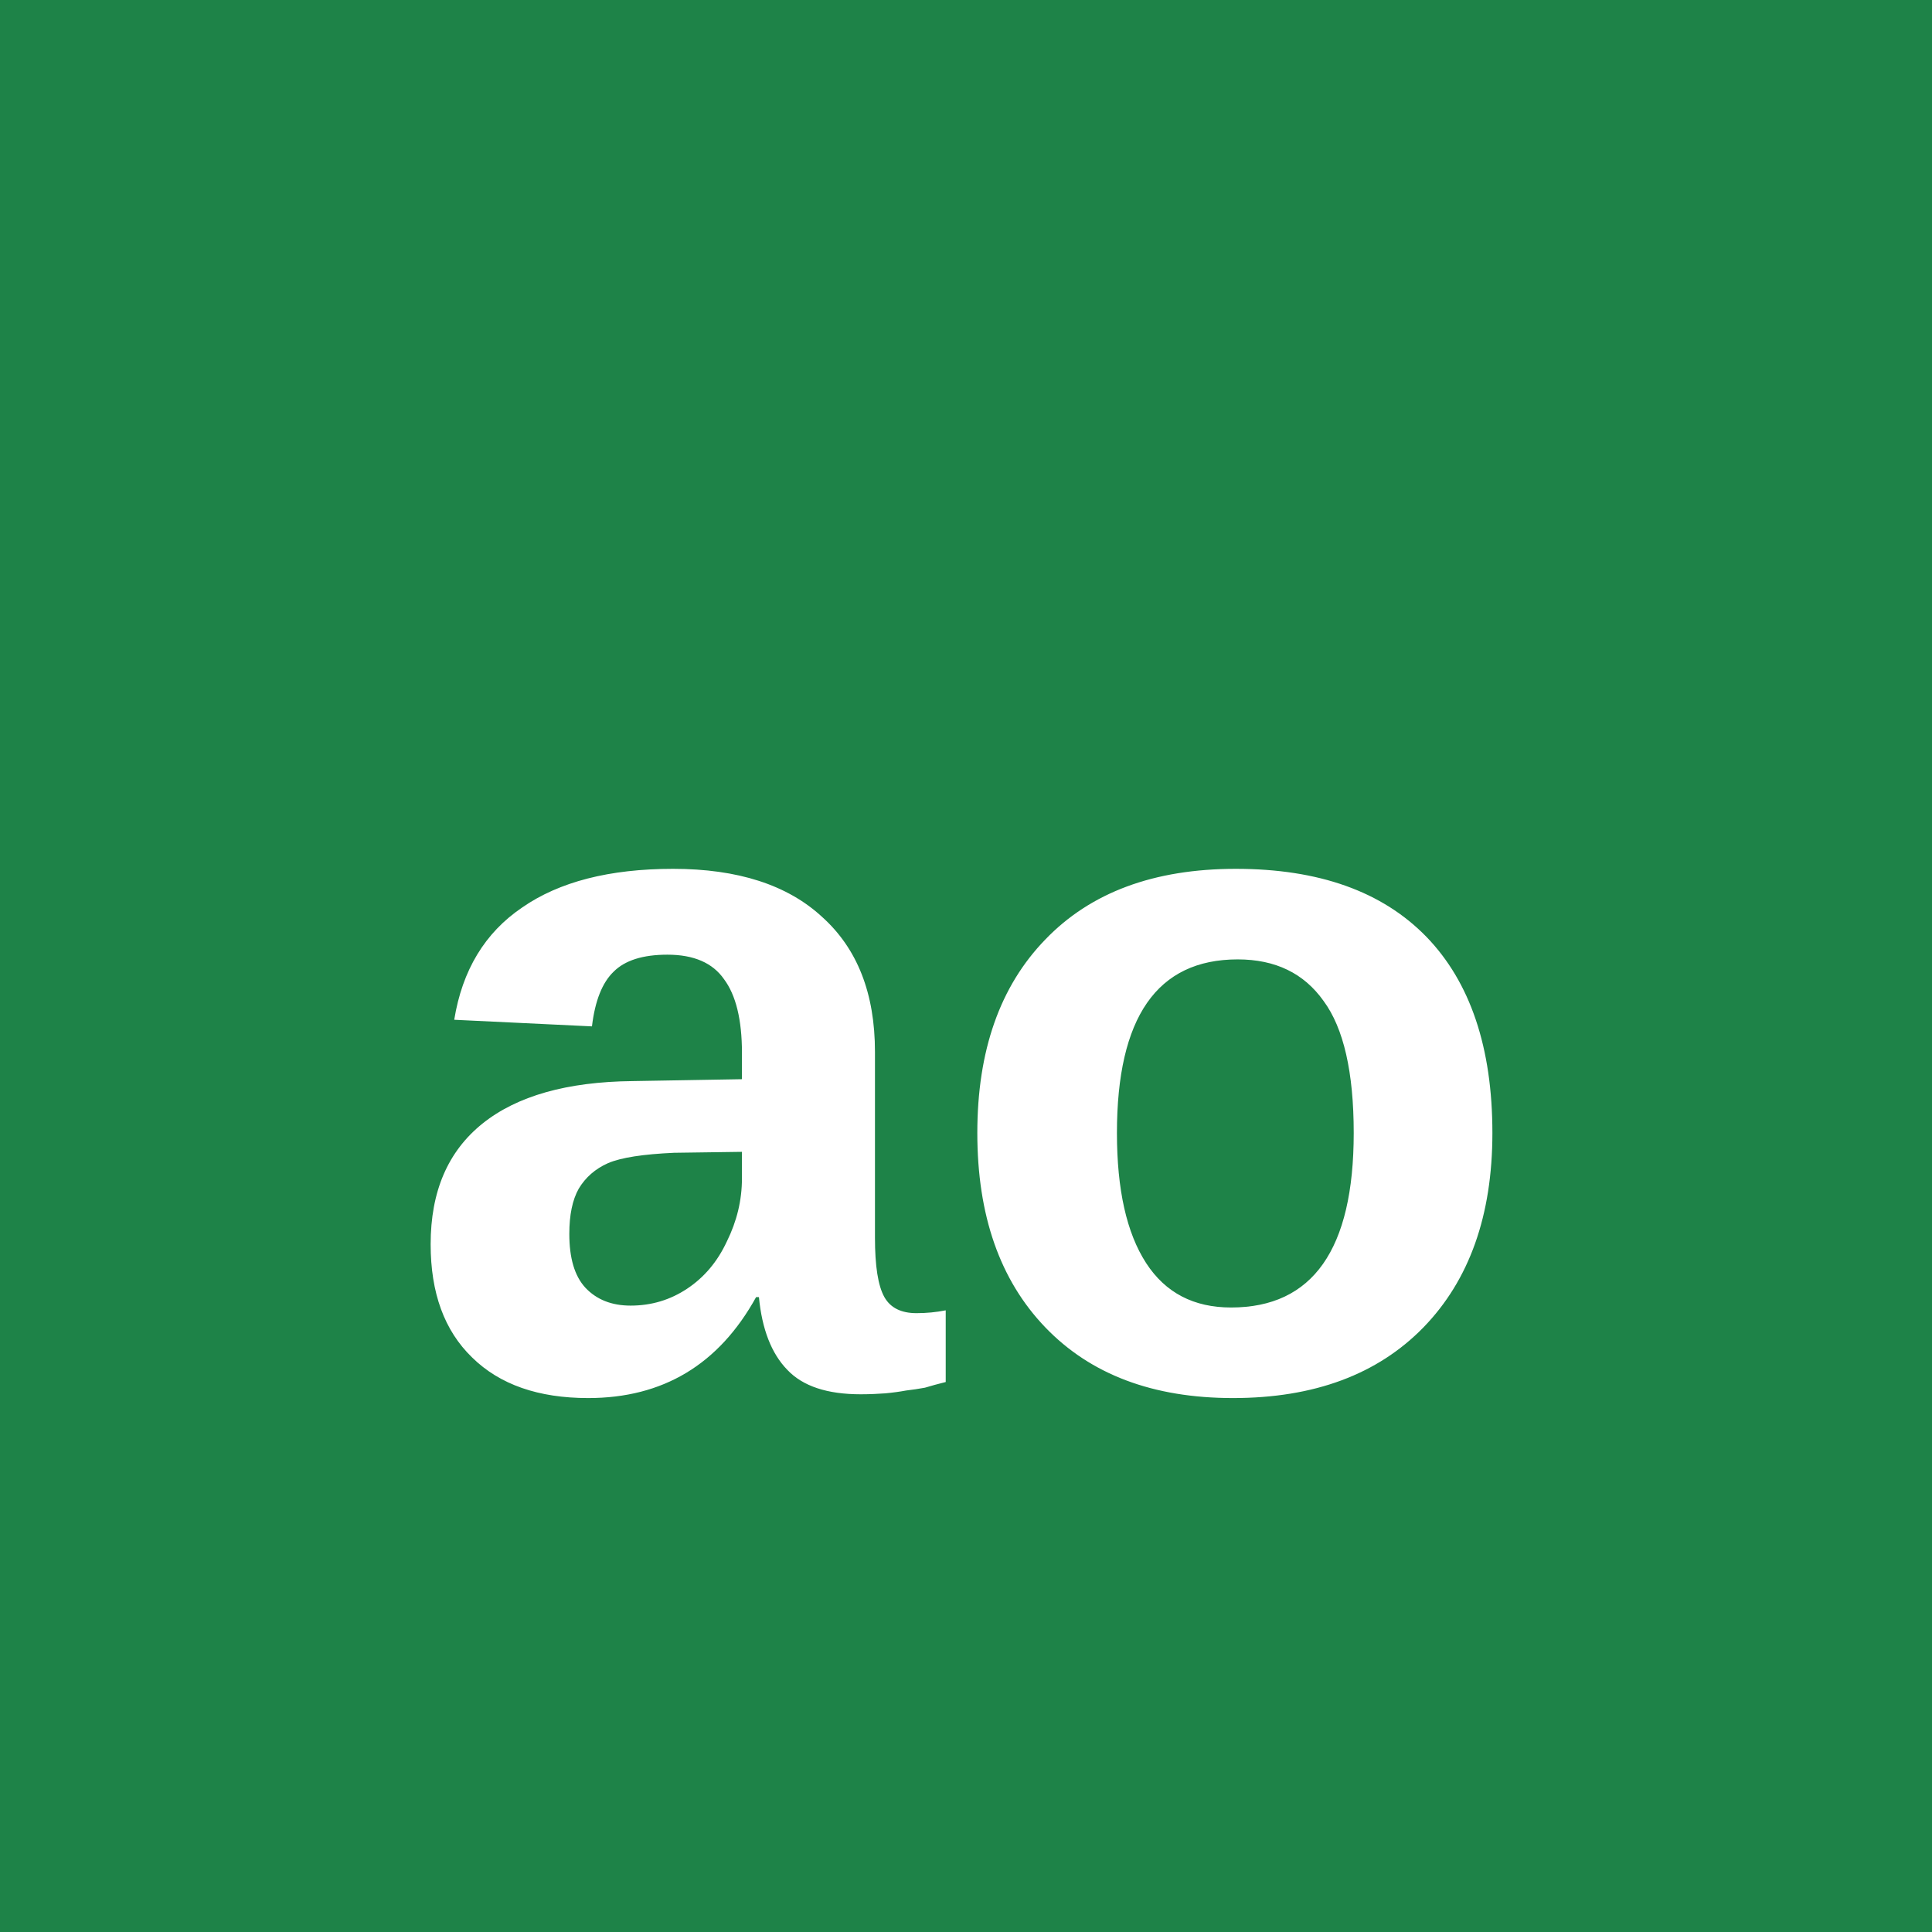
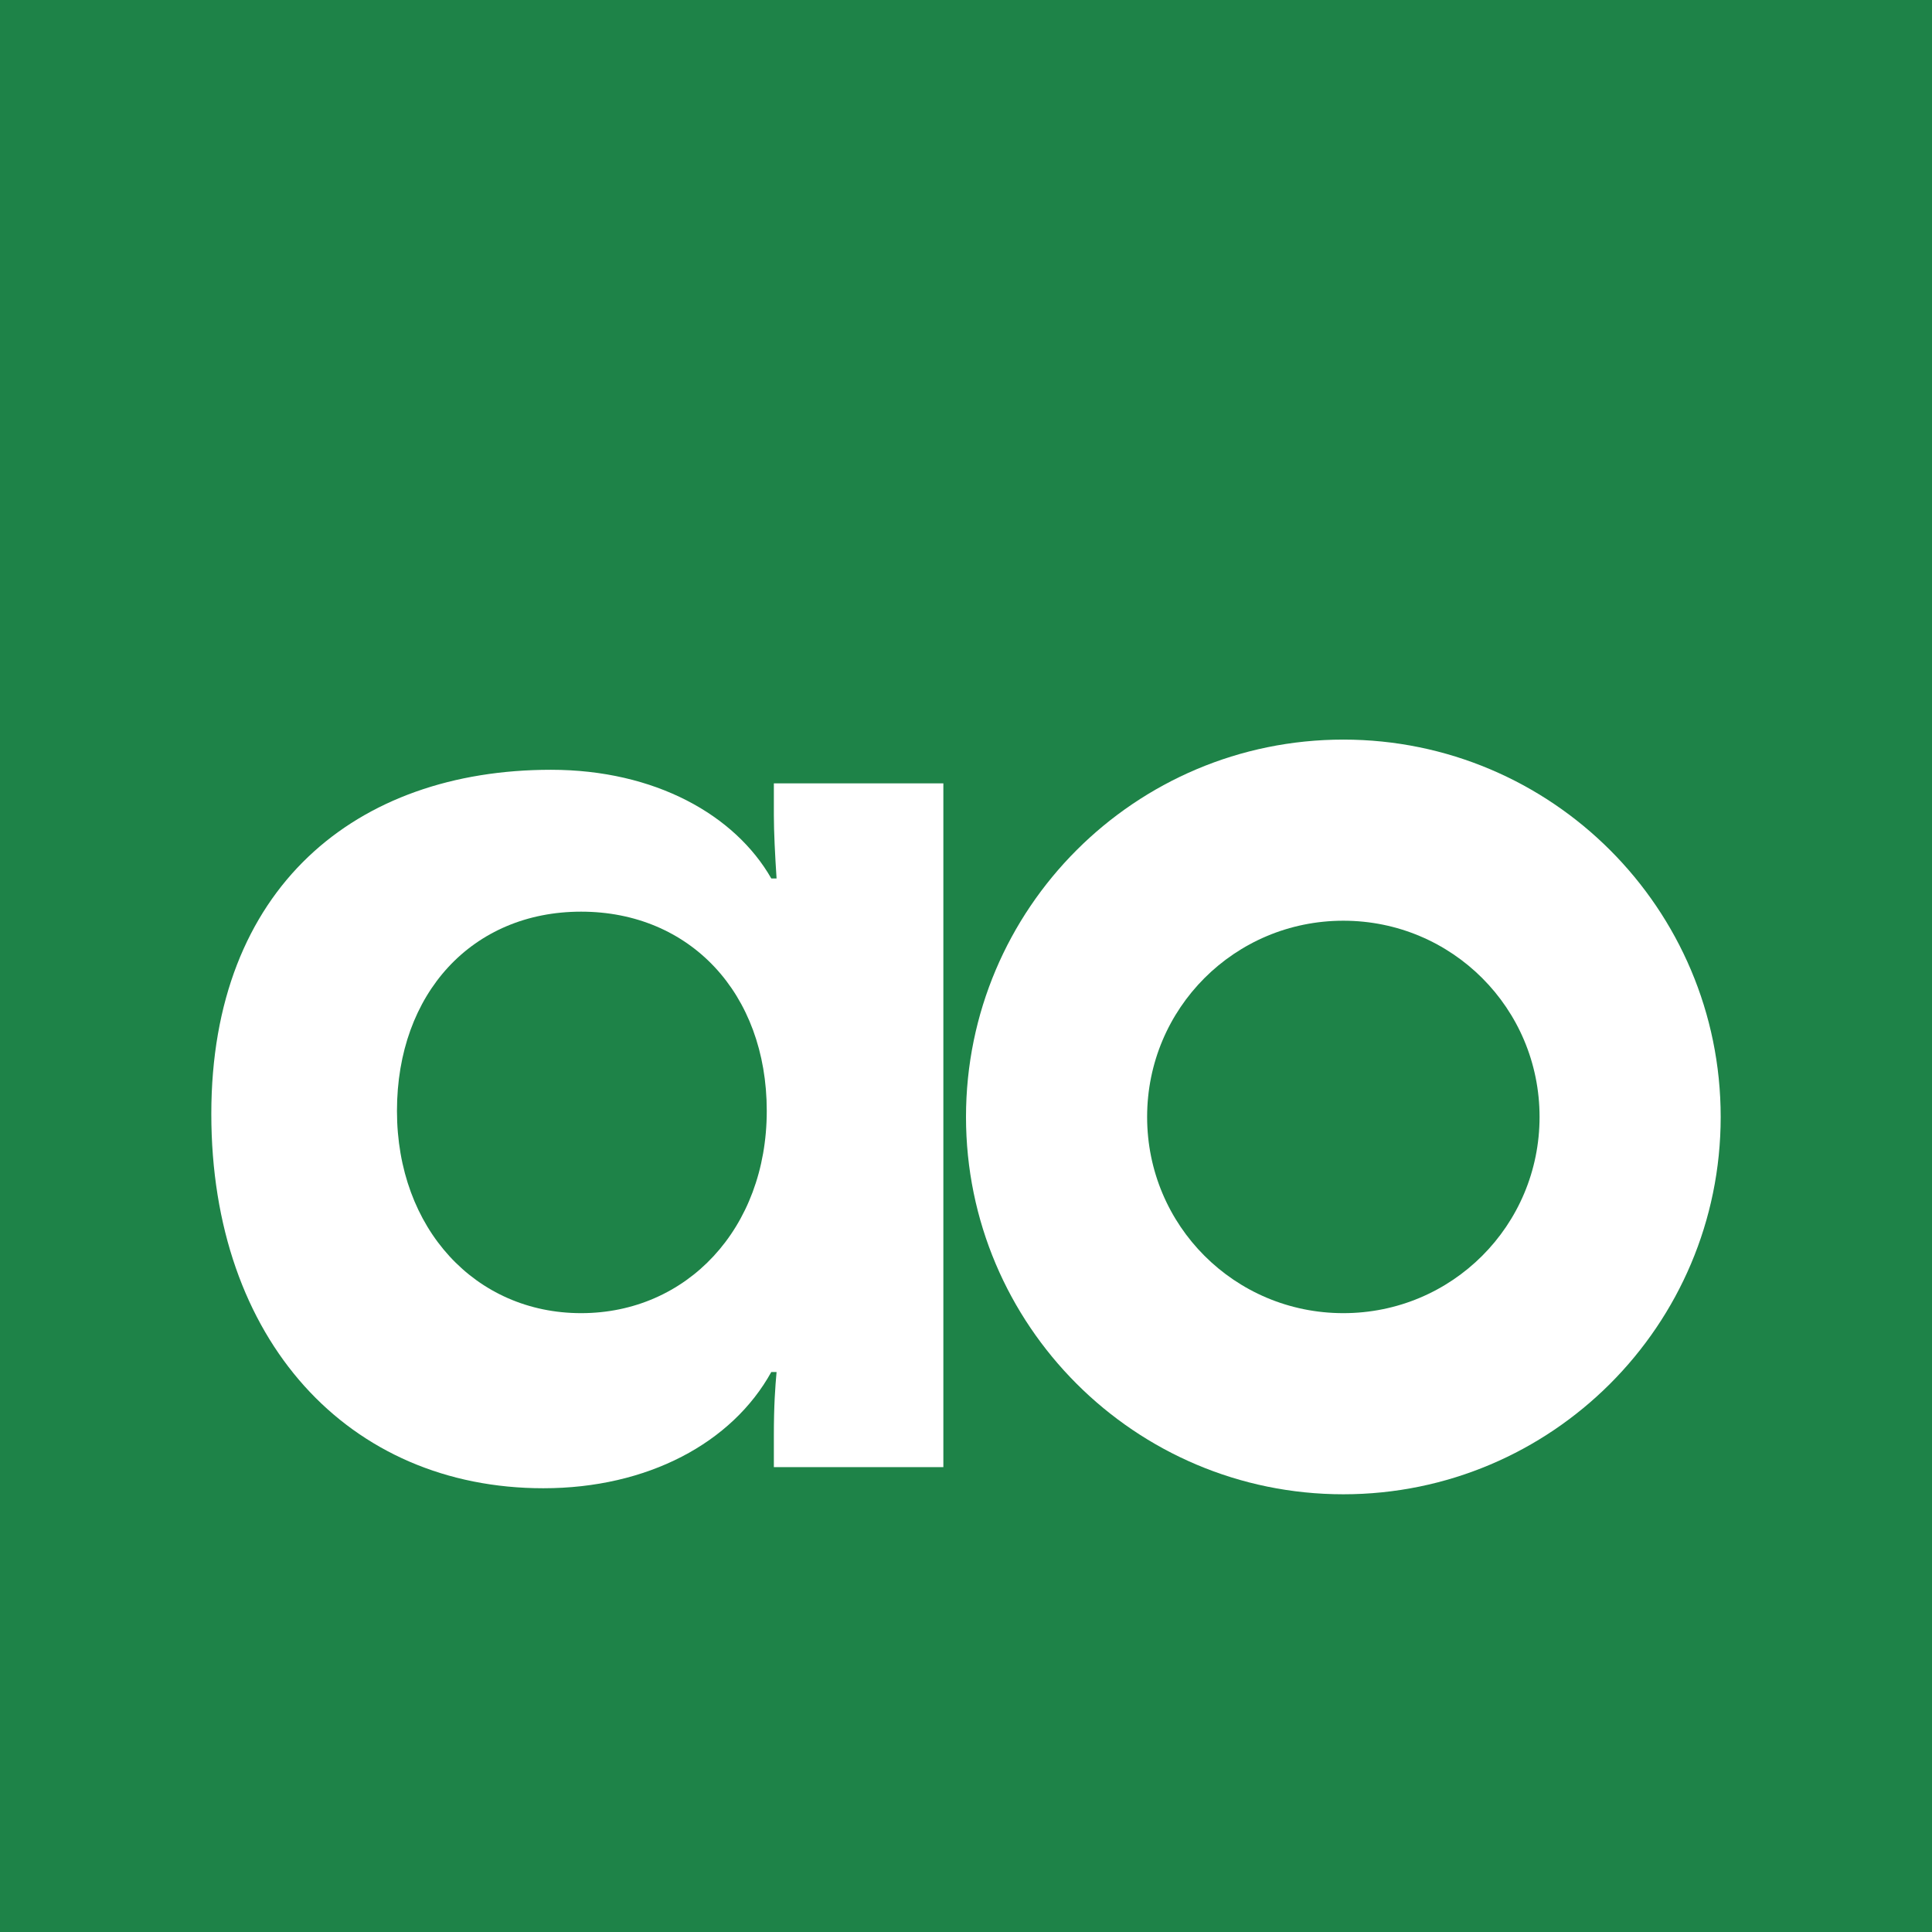
<svg xmlns="http://www.w3.org/2000/svg" width="32" height="32" viewBox="0 0 32 32" fill="none">
-   <rect width="32" height="32" fill="#1E8348" />
-   <text x="16" y="23" font-family="Arial, sans-serif" font-size="16" font-weight="900" fill="white" text-anchor="middle">ao</text>
+   <rect width="32" height="32" rx="0" fill="#1E8348" />
+   <g fill="white" transform="translate(3.5, 6) scale(0.25)">
+     <path d="M22.5,2c6.9,0,12.2,3,14.6,7.2h.35c-.1-1.5-.18-3.1-.18-4.2V2.9H48.5v45.3H37.27v-2.1c0-2,.09-3.2.18-4.2h-.35c-2.6,4.7-8.2,7.7-15.1,7.7C9.1,49.6,0,39.8,0,24.8S9.6,2,22.5,2ZM36.8,24.6c0-7.8-5.1-13.2-12.3-13.2s-12.2,5.4-12.2,13.2,5.2,13.4,12.2,13.4S36.8,32.4,36.8,24.6Z" transform="translate(0, 25)" />
+     <path d="M25,0C38.8,0,50,11.2,50,25S38.8,50,25,50,0,38.8,0,25,11.2,0,25,0ZM25,38c7.2,0,13-5.8,13-13s-5.8-13-13-13-13,5.8-13,13S17.8,38,25,38Z" transform="translate(50, 25)" />
+   </g>
</svg>
